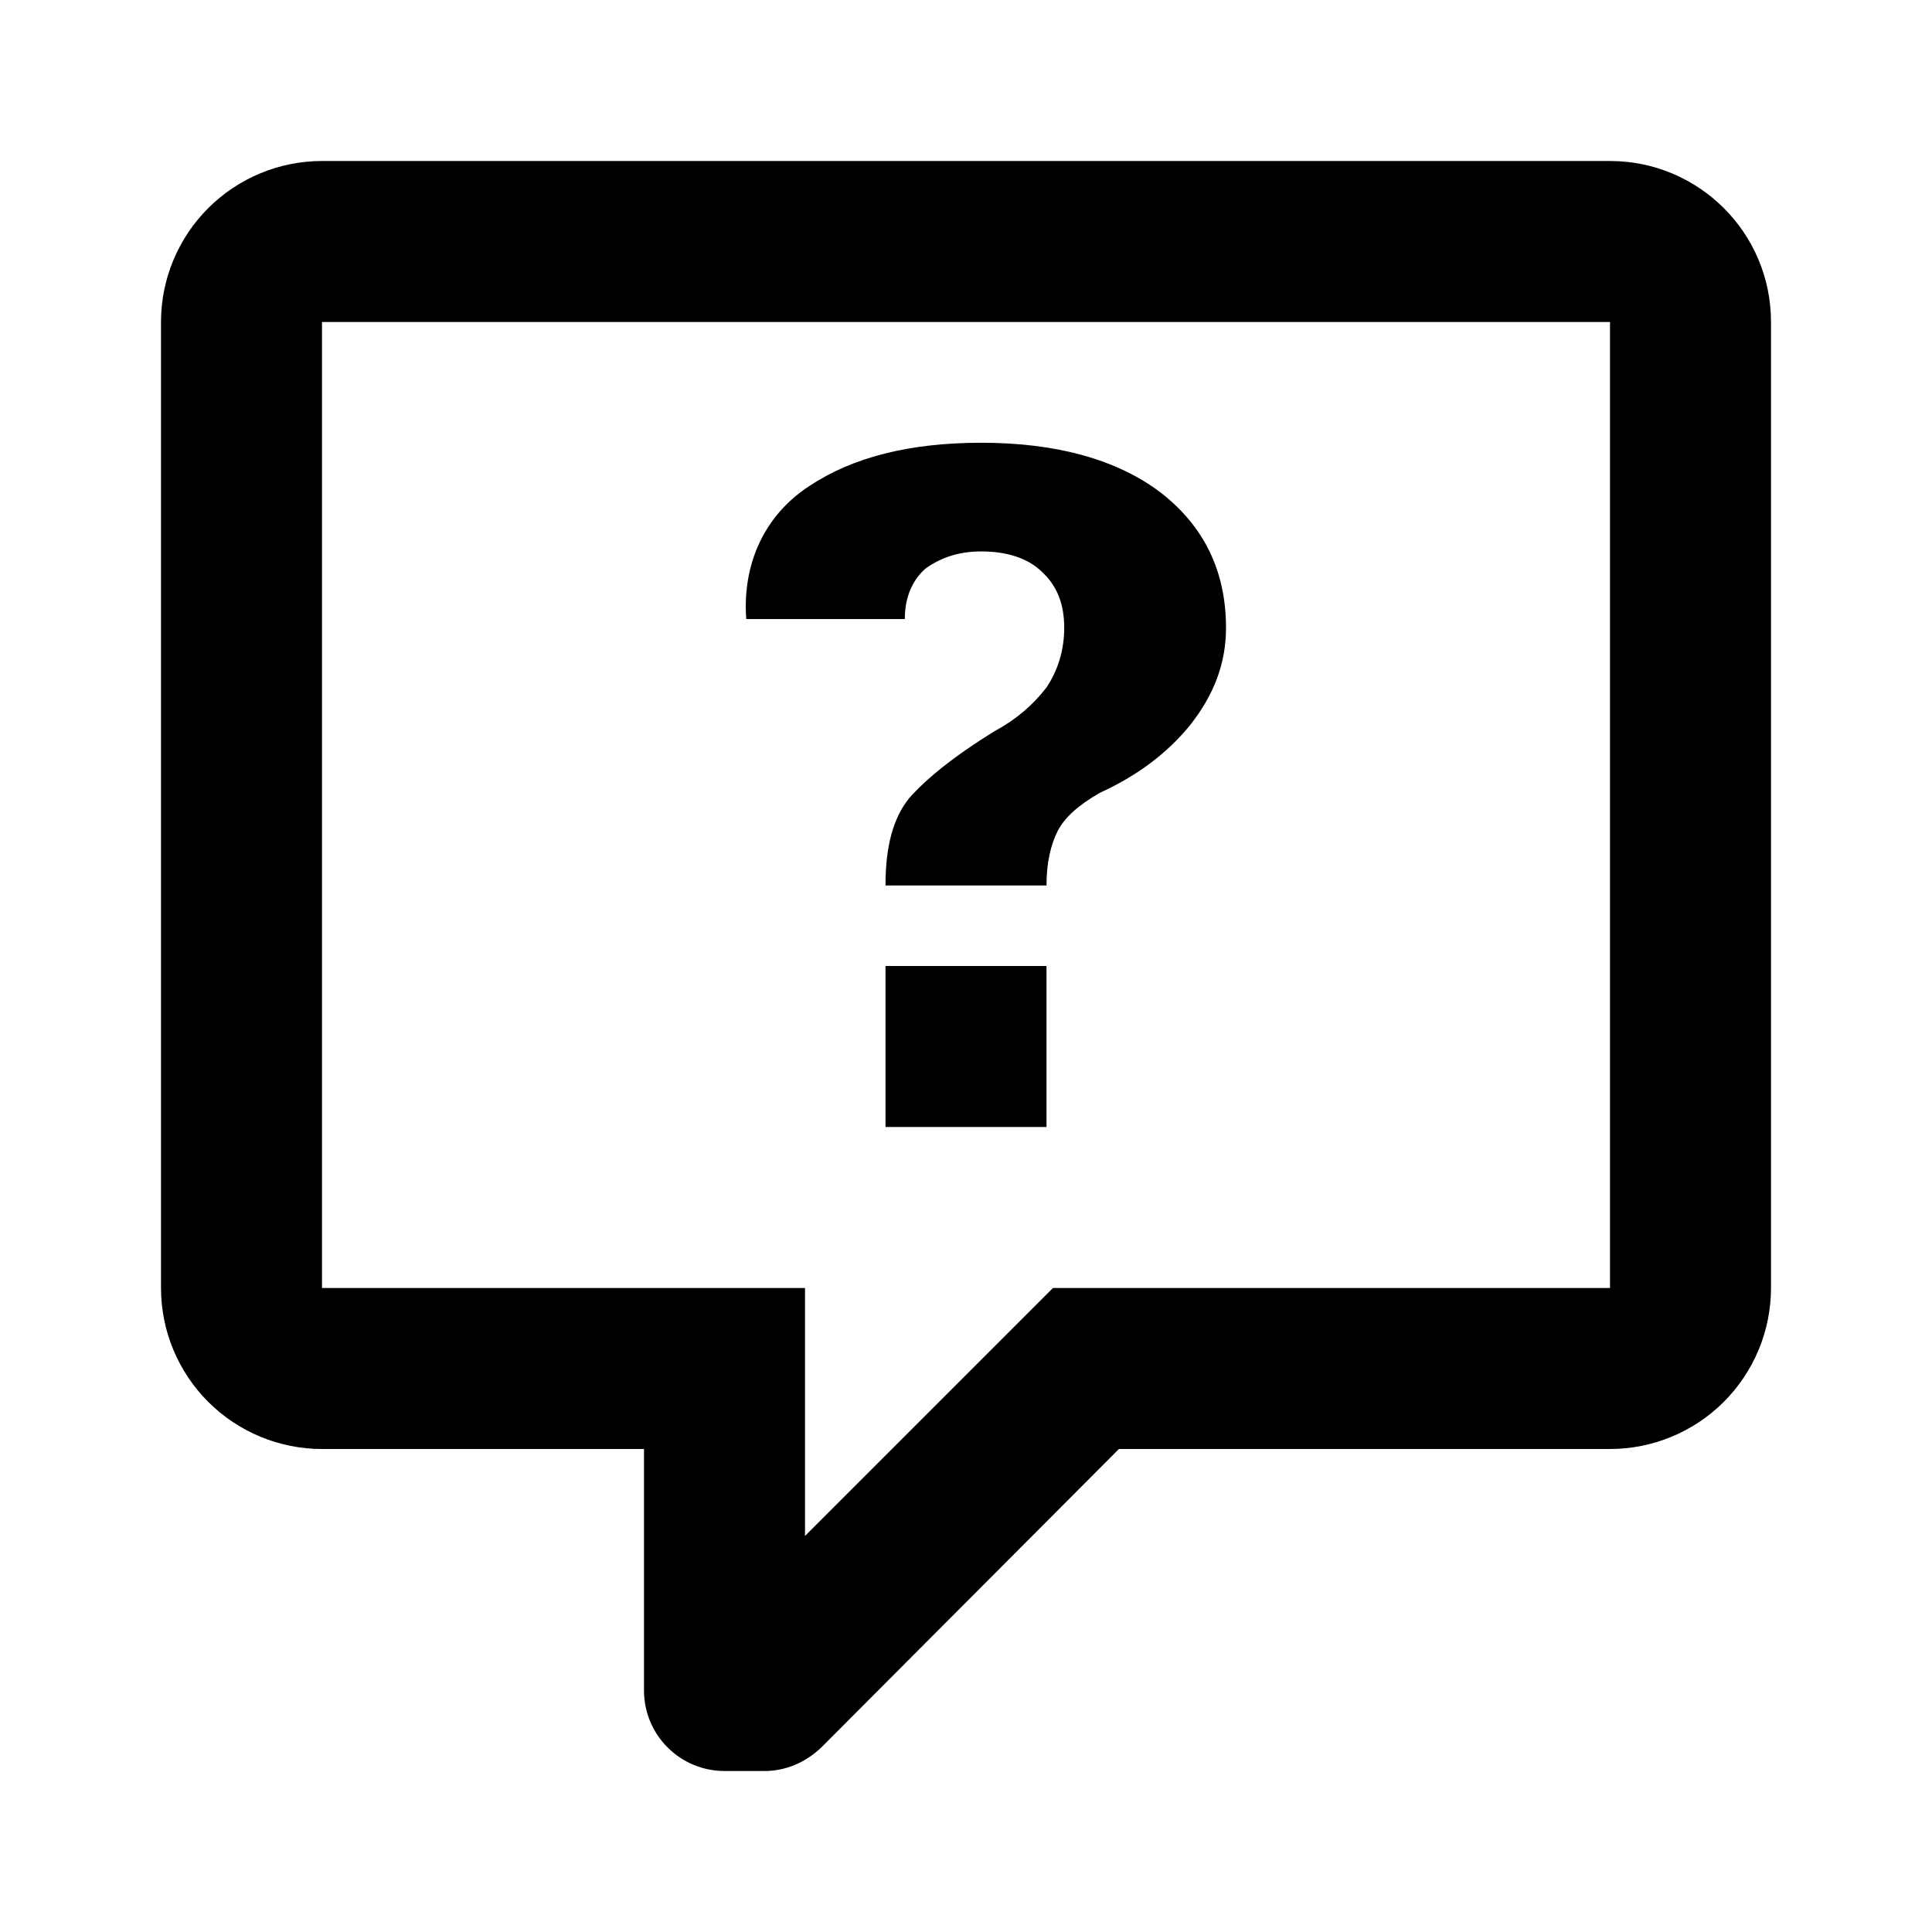
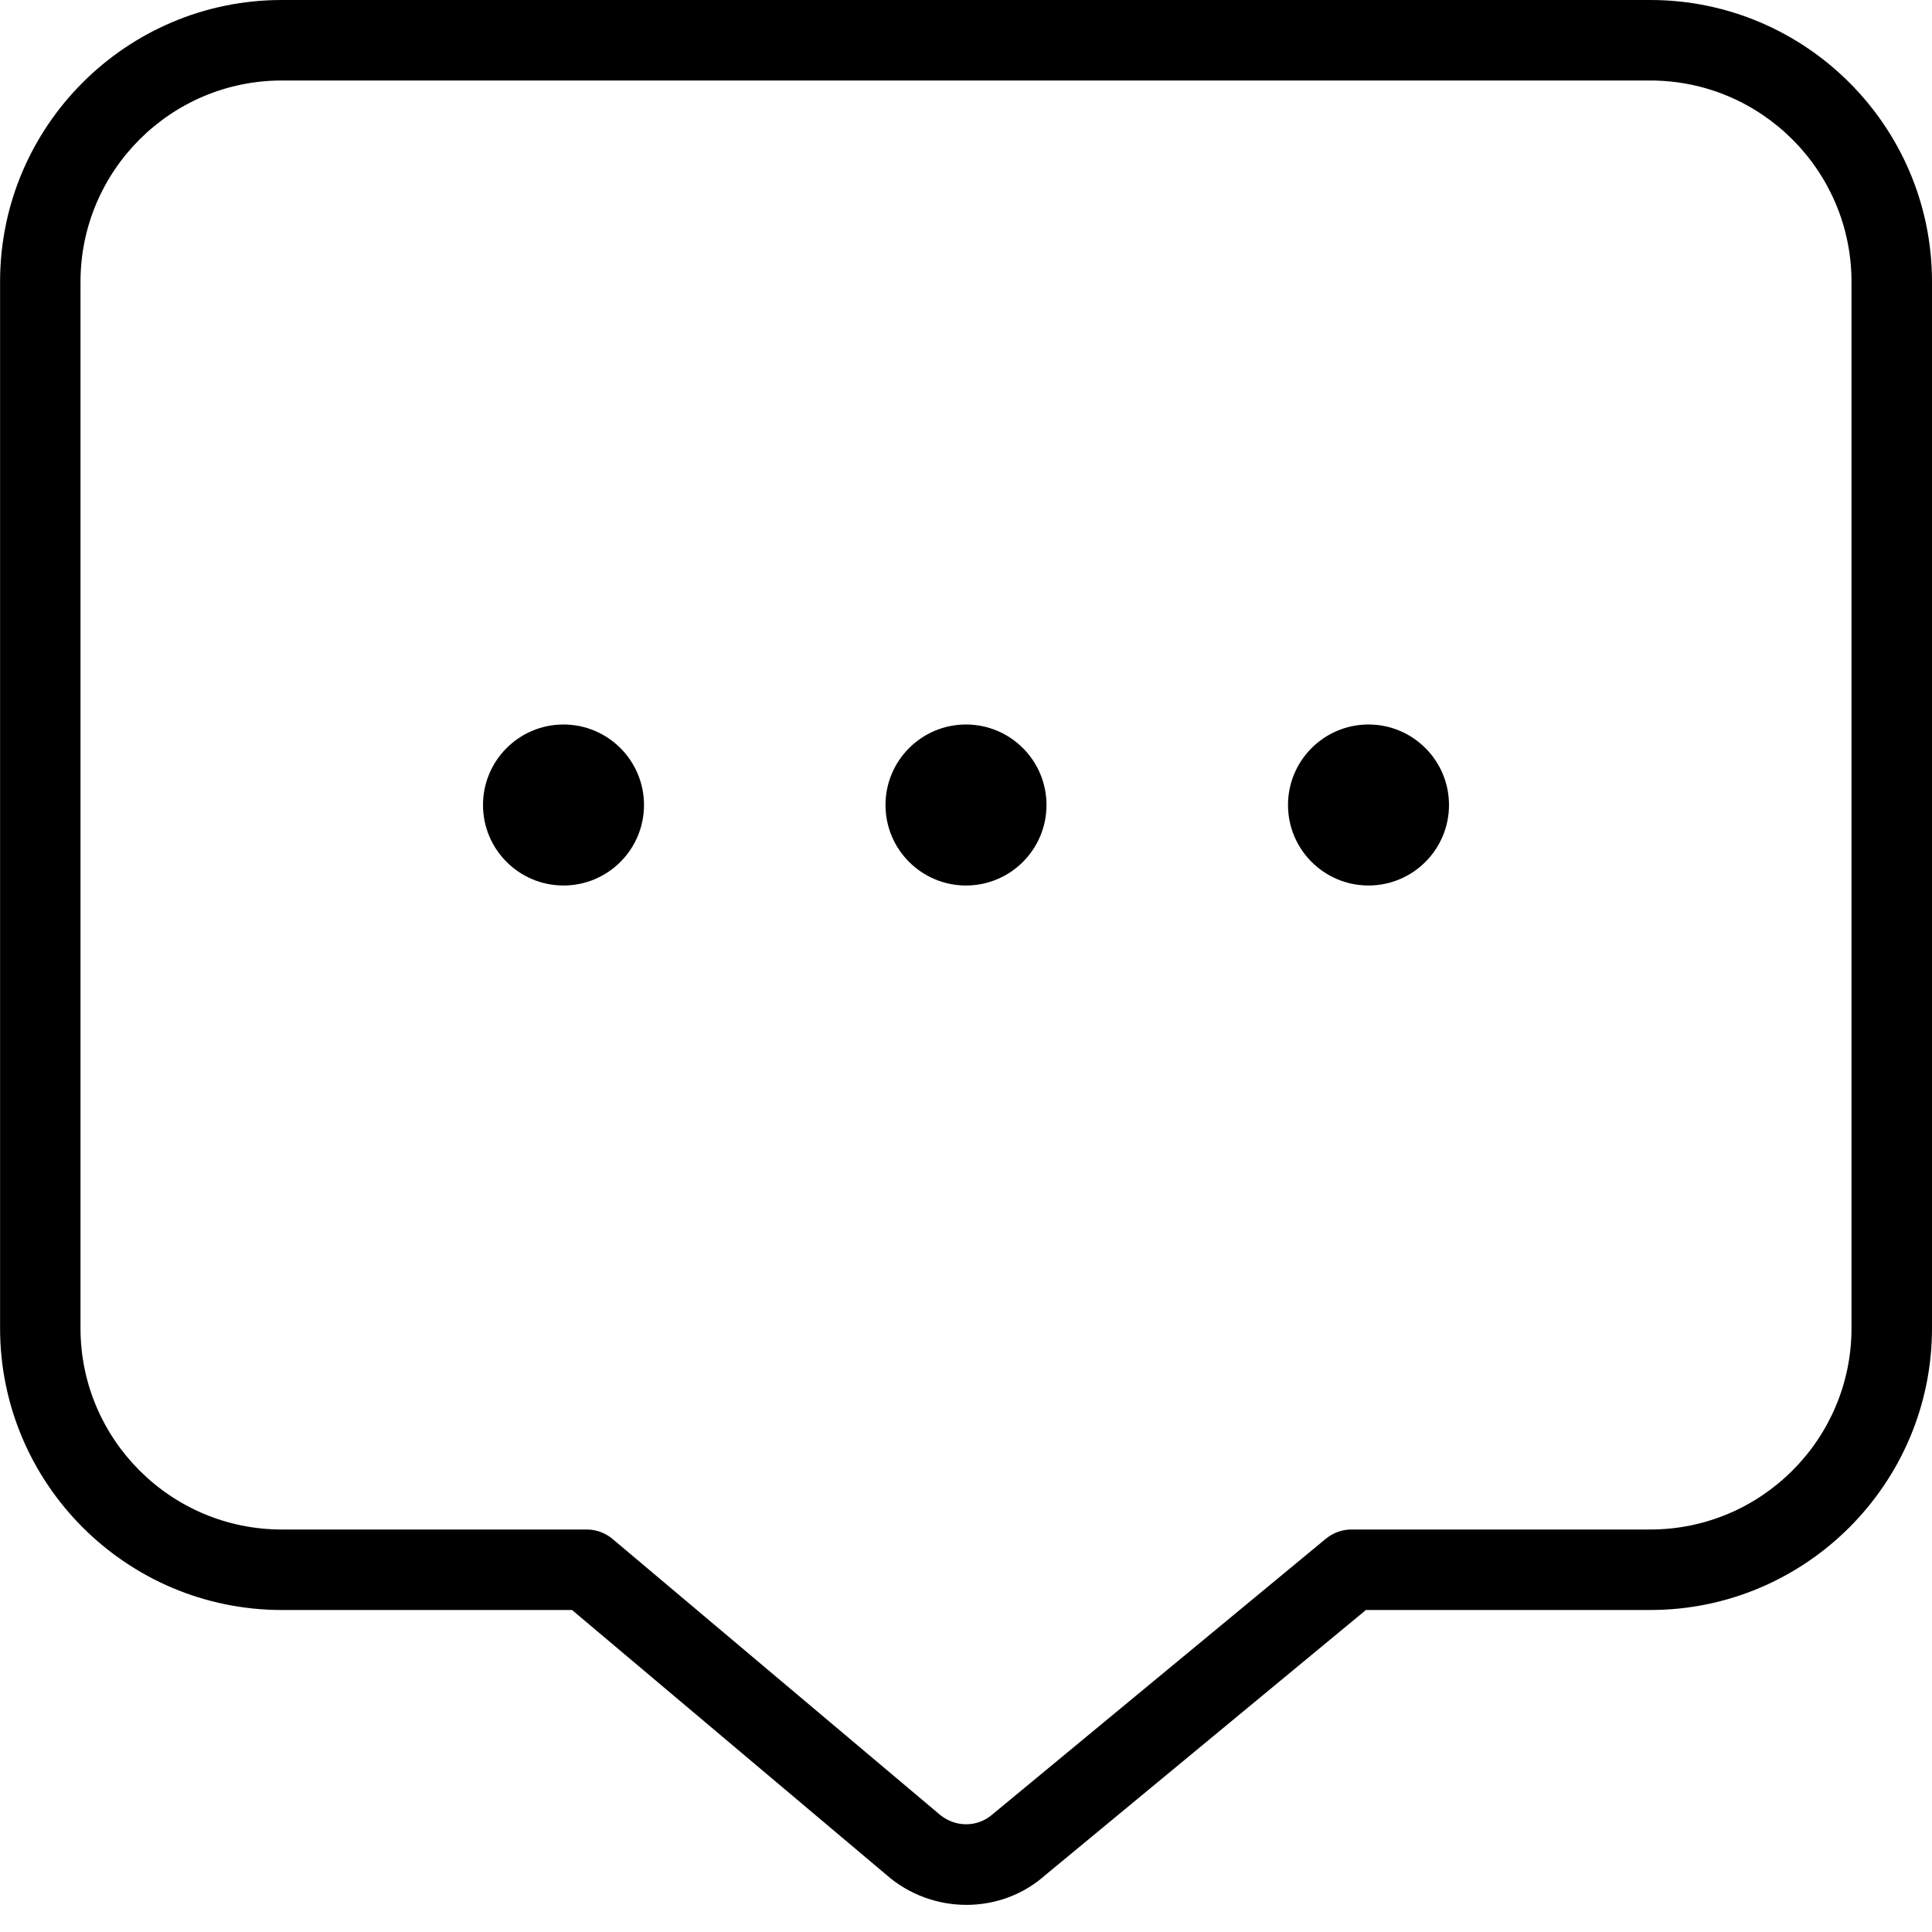
- <svg xmlns="http://www.w3.org/2000/svg" width="24" height="24" viewBox="0 0 24 24" fill="none">
-   <path d="M4 2C3.47 2 2.961 2.211 2.586 2.586C2.211 2.961 2 3.47 2 4V16C2 16.53 2.211 17.039 2.586 17.414C2.961 17.789 3.47 18 4 18H8V21C8 21.265 8.105 21.52 8.293 21.707C8.48 21.895 8.735 22 9 22H9.5C9.75 22 10 21.9 10.2 21.71L13.9 18H20C20.53 18 21.039 17.789 21.414 17.414C21.789 17.039 22 16.53 22 16V4C22 2.89 21.1 2 20 2H4ZM4 4H20V16H13.08L10 19.08V16H4V4ZM12.19 5.5C11.3 5.5 10.59 5.68 10.05 6.04C9.5 6.4 9.22 7 9.27 7.69C0.21 7.69 6.57 7.69 11.24 7.69C11.24 7.41 11.34 7.2 11.5 7.06C11.7 6.92 11.92 6.85 12.19 6.85C12.5 6.85 12.77 6.93 12.95 7.11C13.13 7.28 13.22 7.5 13.22 7.8C13.22 8.08 13.14 8.33 13 8.54C12.83 8.76 12.62 8.94 12.36 9.08C11.84 9.4 11.5 9.68 11.29 9.92C11.1 10.16 11 10.5 11 11H13C13 10.72 13.05 10.5 13.14 10.32C13.23 10.15 13.4 10 13.66 9.85C14.12 9.64 14.5 9.36 14.79 9C15.08 8.63 15.23 8.24 15.23 7.8C15.23 7.1 14.96 6.54 14.42 6.12C13.88 5.71 13.13 5.5 12.19 5.5ZM11 12V14H13V12H11Z" fill="currentColor" />
+ <svg xmlns="http://www.w3.org/2000/svg" id="Layer_1" data-name="Layer 1" viewBox="0 0 24 24" width="512" height="512">
+   <path fill="currentColor" d="m13,10c0,.552-.448,1-1,1s-1-.448-1-1,.448-1,1-1,1,.448,1,1Zm4-1c-.552,0-1,.448-1,1s.448,1,1,1,1-.448,1-1-.448-1-1-1Zm-10,0c-.552,0-1,.448-1,1s.448,1,1,1,1-.448,1-1-.448-1-1-1ZM24,3.5v13c0,1.93-1.57,3.5-3.5,3.5h-3.532l-3.985,3.295c-.275.245-.626.368-.978.368-.356,0-.716-.126-1.001-.379l-3.898-3.284h-3.605c-1.93,0-3.5-1.57-3.5-3.5V3.5C0,1.57,1.57,0,3.5,0h17c1.93,0,3.5,1.57,3.5,3.5Zm-1,0c0-1.378-1.121-2.5-2.5-2.5H3.5c-1.379,0-2.5,1.122-2.5,2.5v13c0,1.378,1.121,2.5,2.5,2.5h3.788c.118,0,.232.042.322.118l4.048,3.41c.199.178.485.176.674.008l4.138-3.421c.09-.074.202-.115.318-.115h3.712c1.379,0,2.5-1.122,2.5-2.5V3.5Z" />
</svg>
